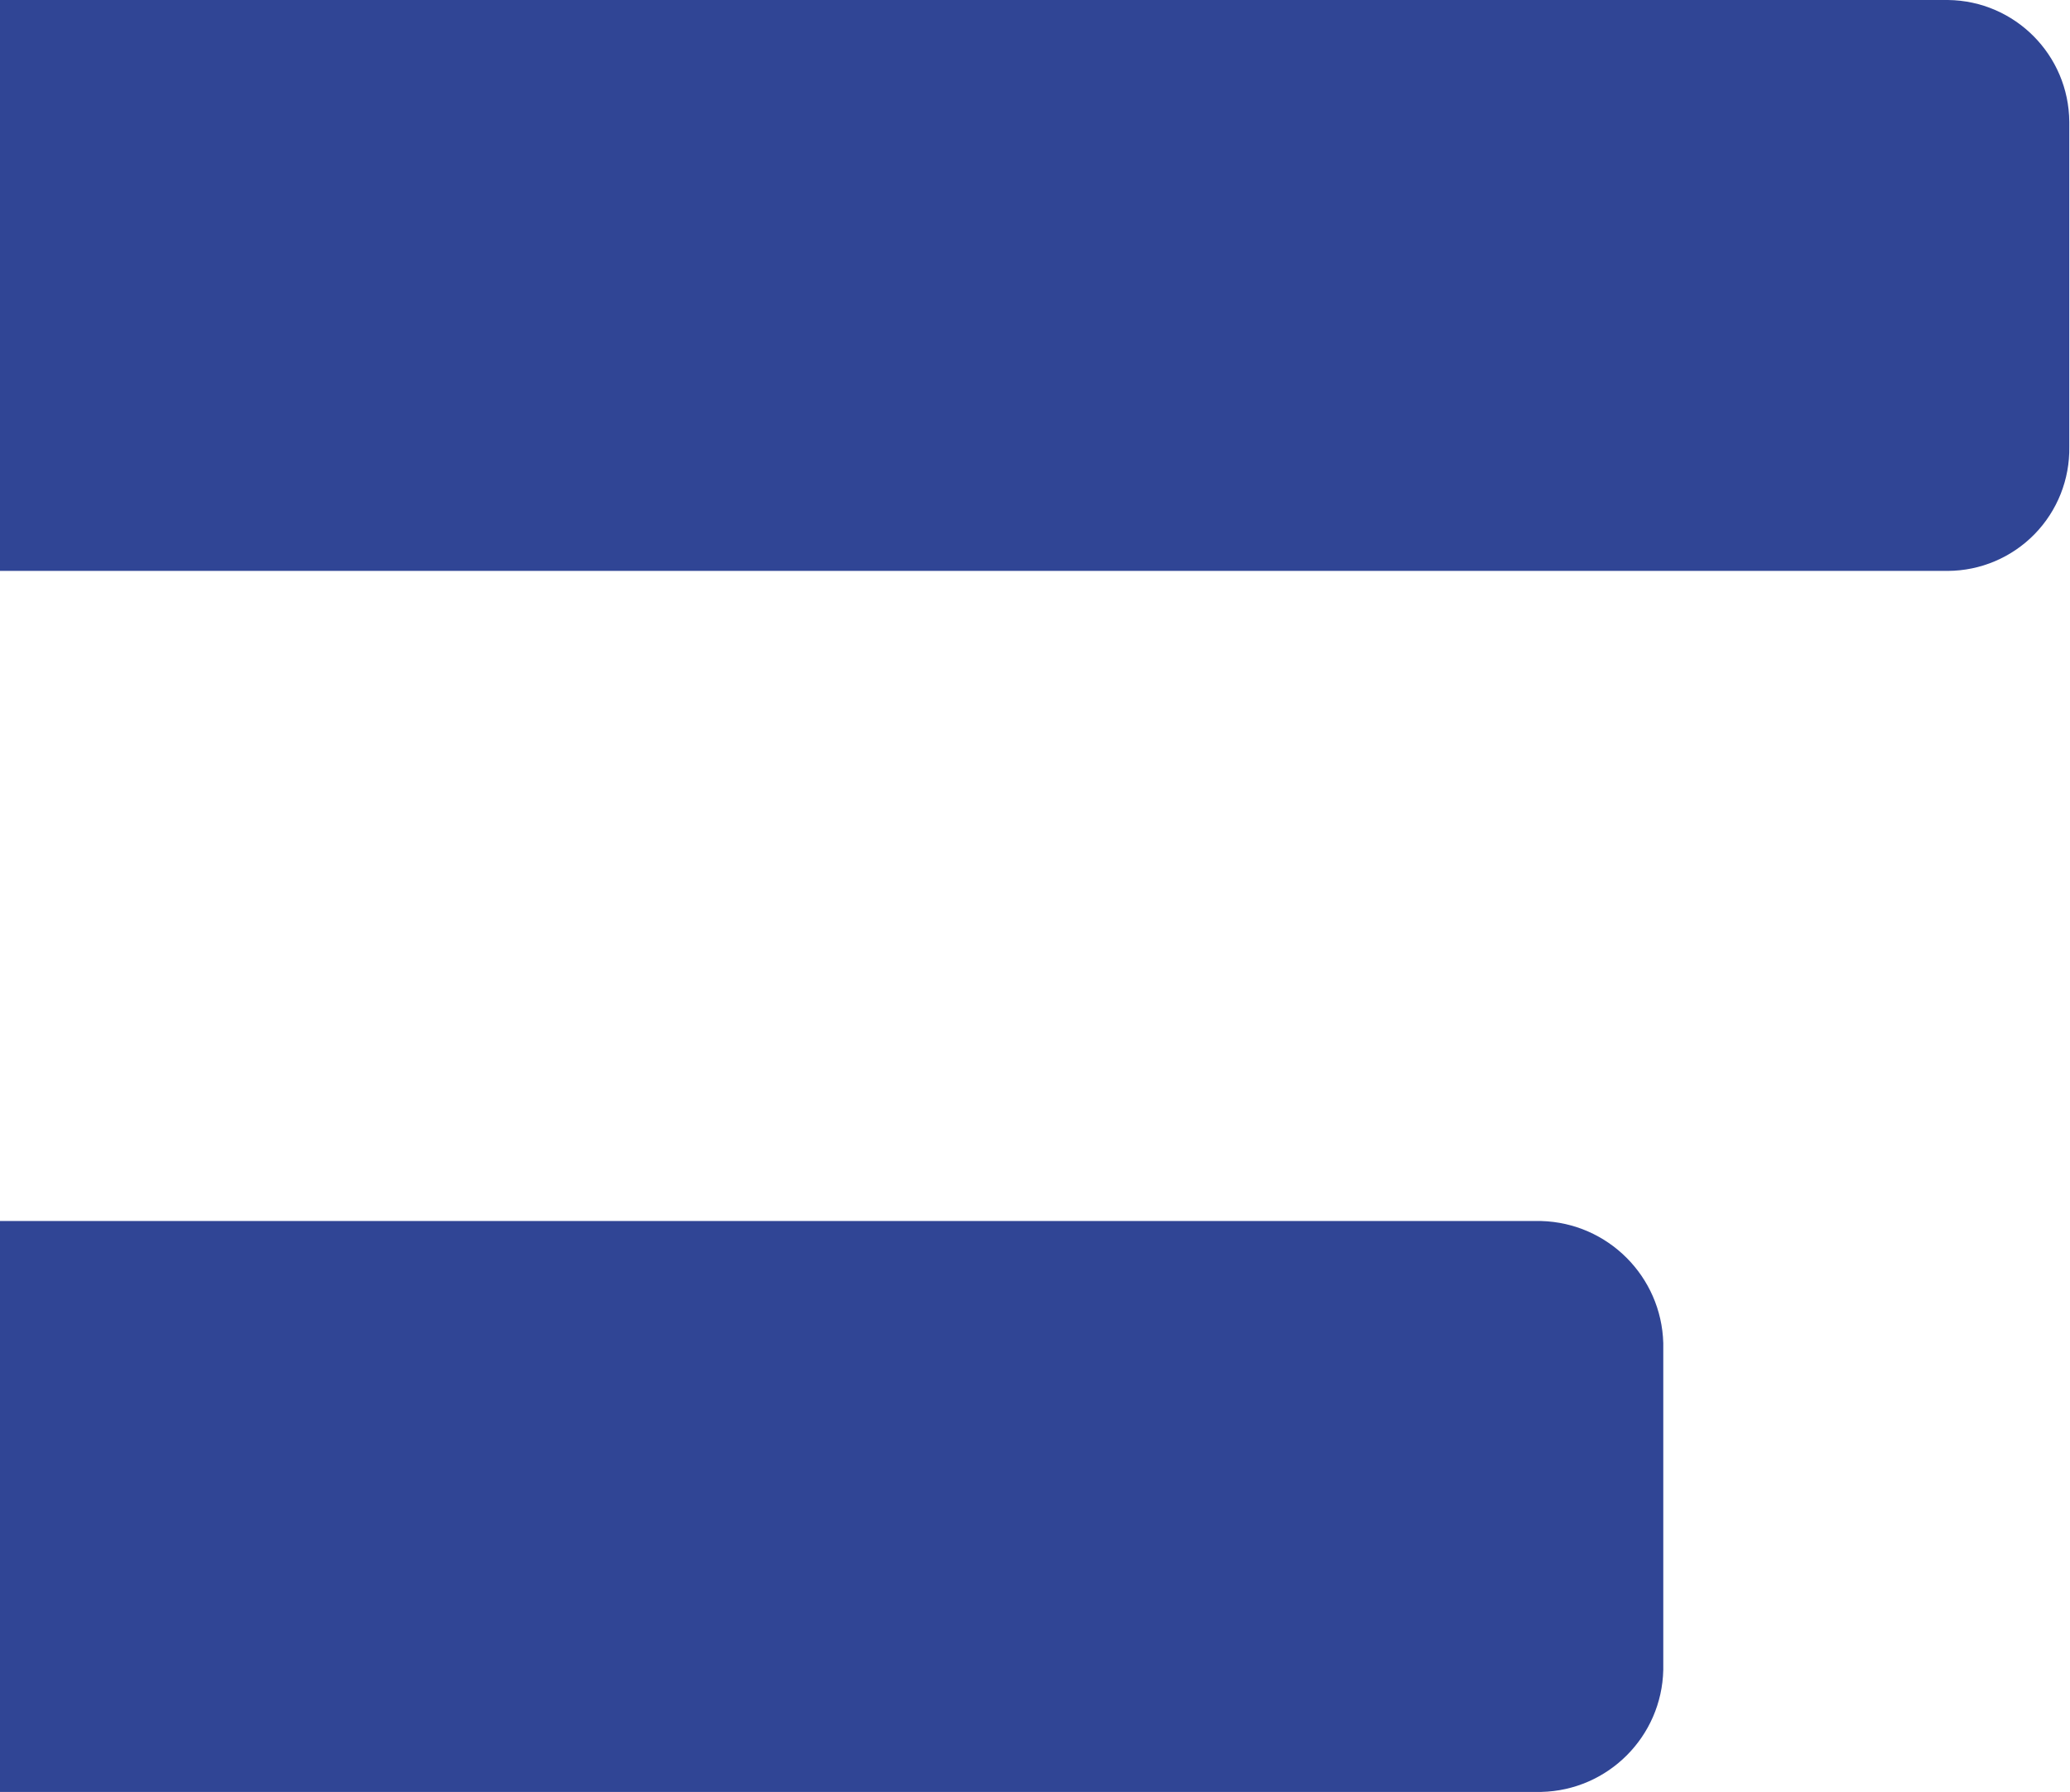
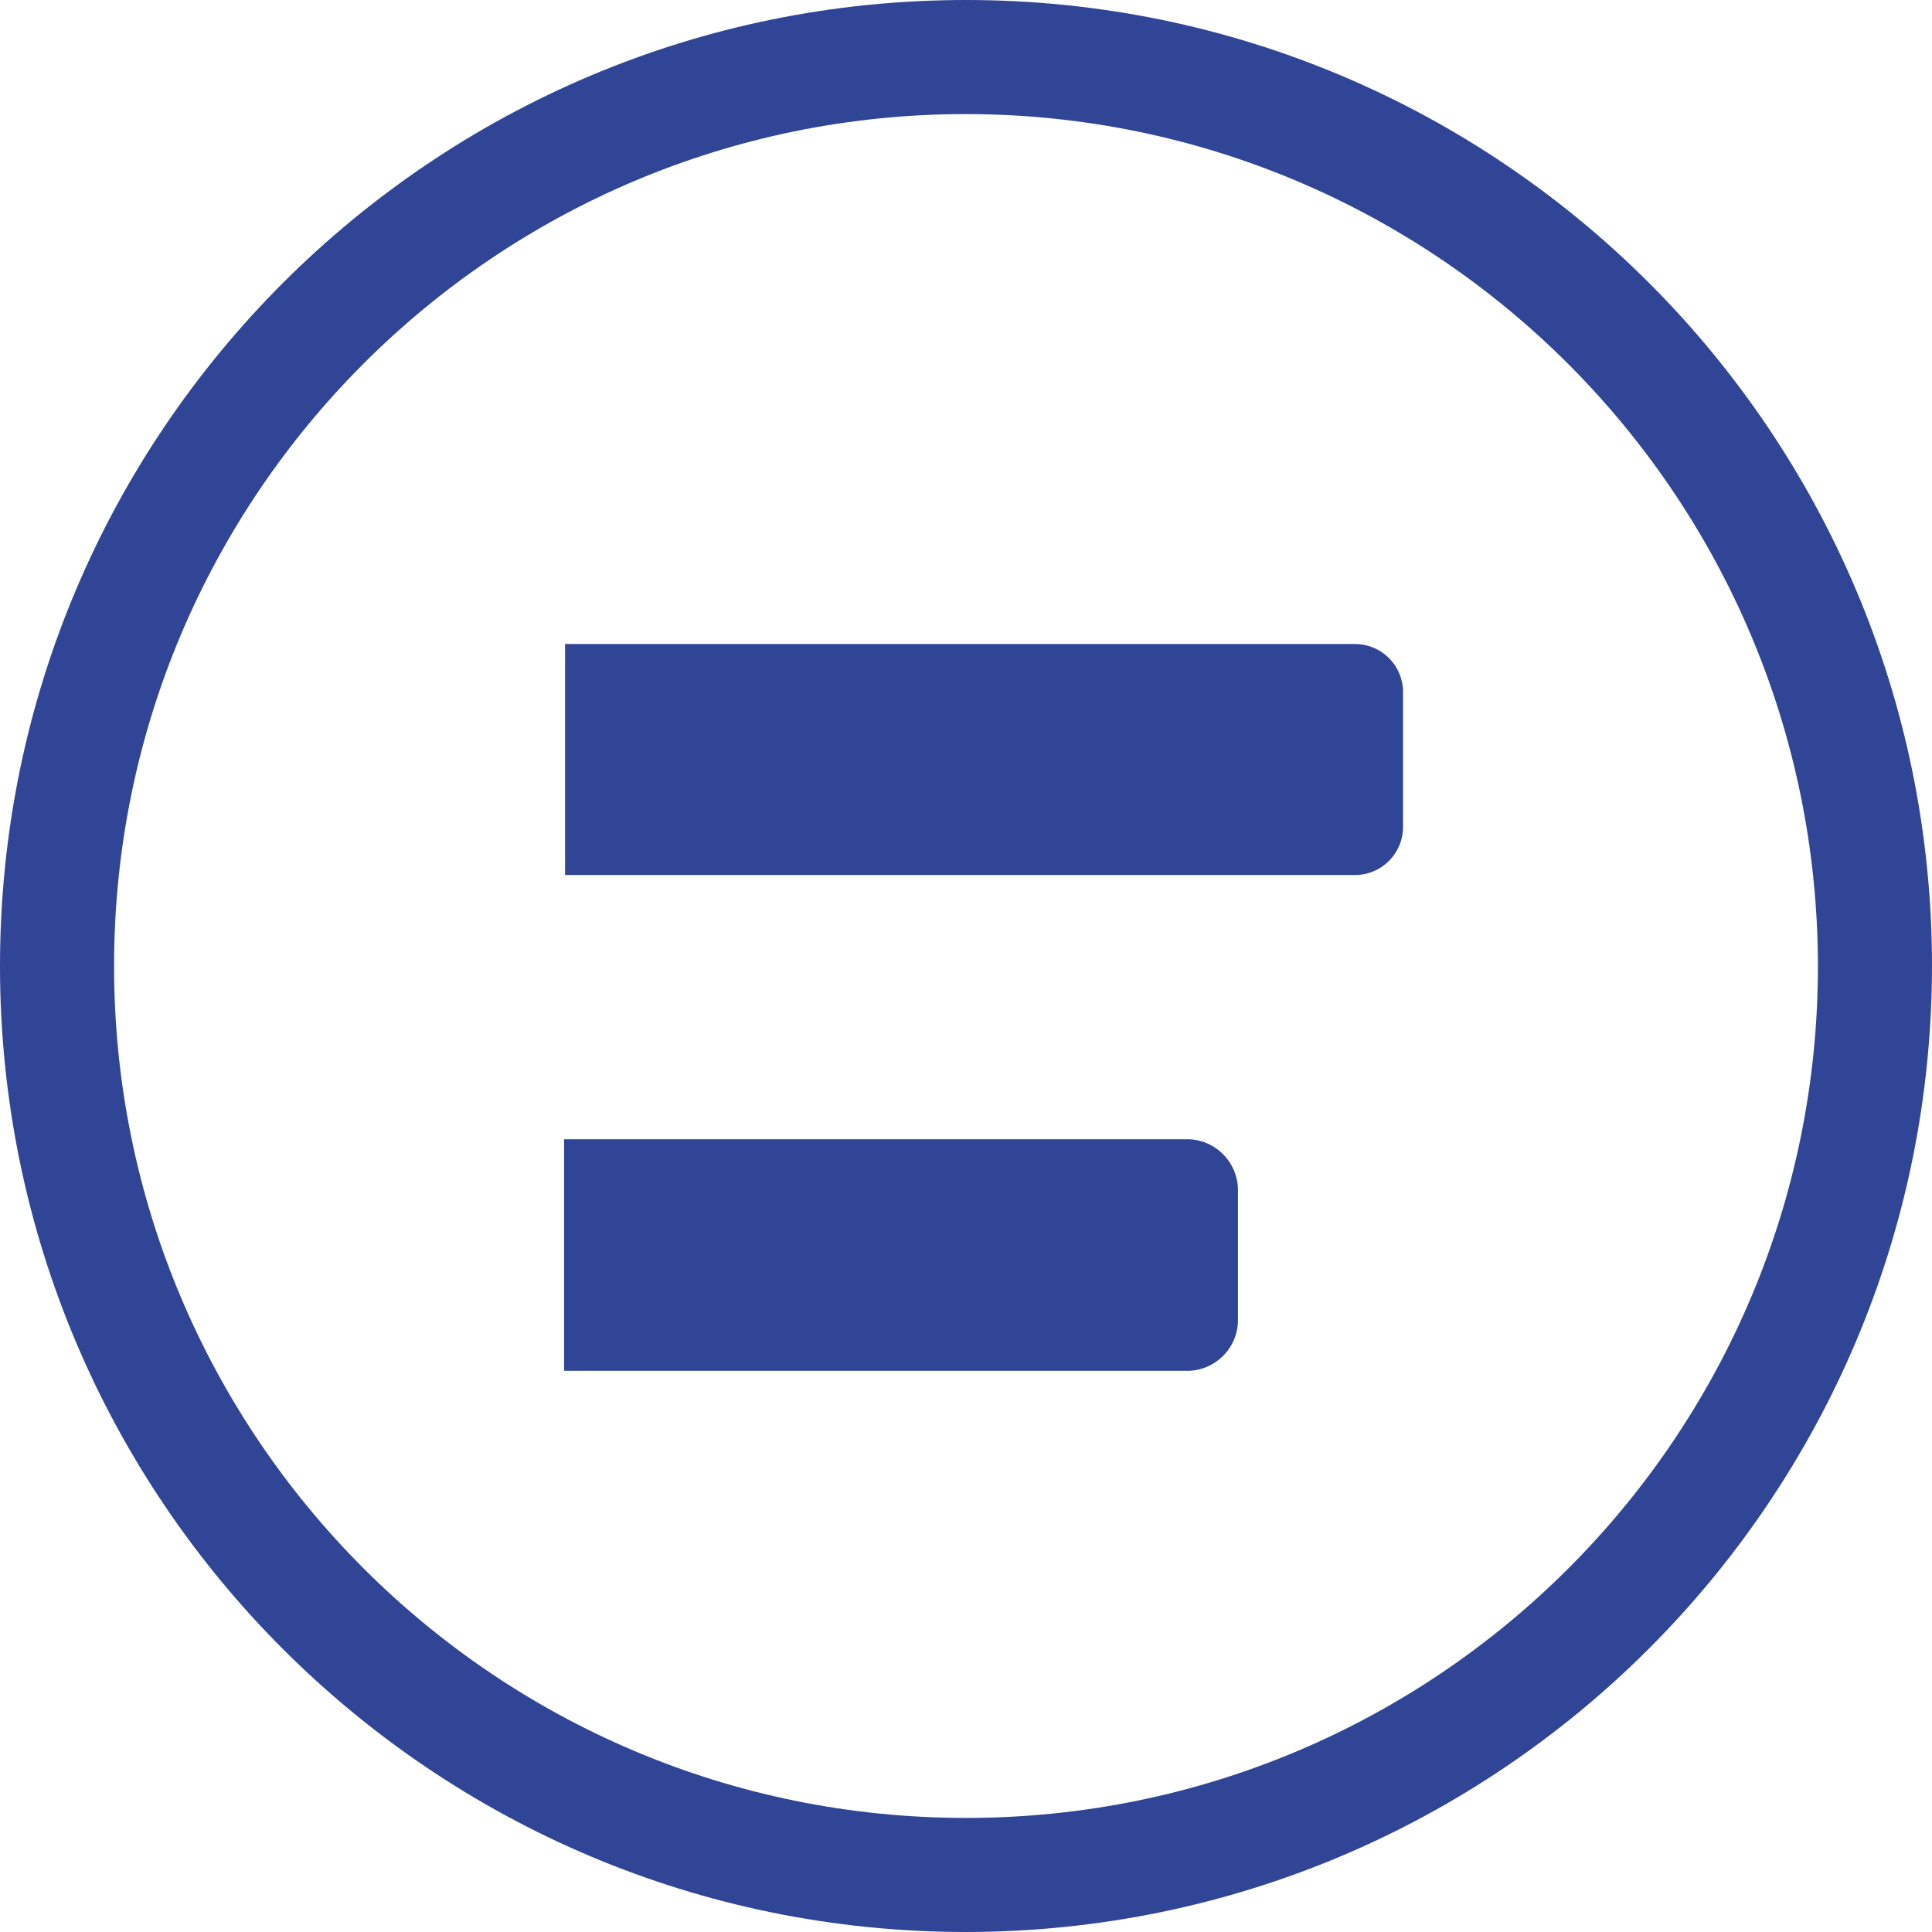
- <svg xmlns="http://www.w3.org/2000/svg" viewBox="0 0 29.01 25.1">
+ <svg xmlns="http://www.w3.org/2000/svg" viewBox="0 0 40.14 40.14">
  <g id="Layer_2" data-name="Layer 2">
    <g id="Layer_1-2" data-name="Layer 1">
-       <path d="M27.3,0H0V8H27.3A1.71,1.71,0,0,0,29,6.26V1.71A1.72,1.72,0,0,0,27.3,0Z" style="fill:#304595" />
-       <path d="M21.6,17.11H0v8H8.53v0H21.6a1.75,1.75,0,0,0,1.71-1.71V18.82A1.76,1.76,0,0,0,21.6,17.11Z" style="fill:#304595" />
+       <path d="M28.15,13.38H11.74v4.8H28.15a1,1,0,0,0,1-1V14.41A1,1,0,0,0,28.15,13.38Z" style="fill:#304595" />
+       <path d="M24.72,23.67h-13v4.81h13a1.06,1.06,0,0,0,1-1V24.7A1.06,1.06,0,0,0,24.72,23.67Z" style="fill:#304595" />
+       <path d="M20.07,40.14A20.07,20.07,0,1,1,40.14,20.07,20.09,20.09,0,0,1,20.07,40.14Zm0-37.77a17.7,17.7,0,1,0,17.7,17.7A17.72,17.72,0,0,0,20.07,2.37Z" style="fill:#304595" />
    </g>
  </g>
</svg>
